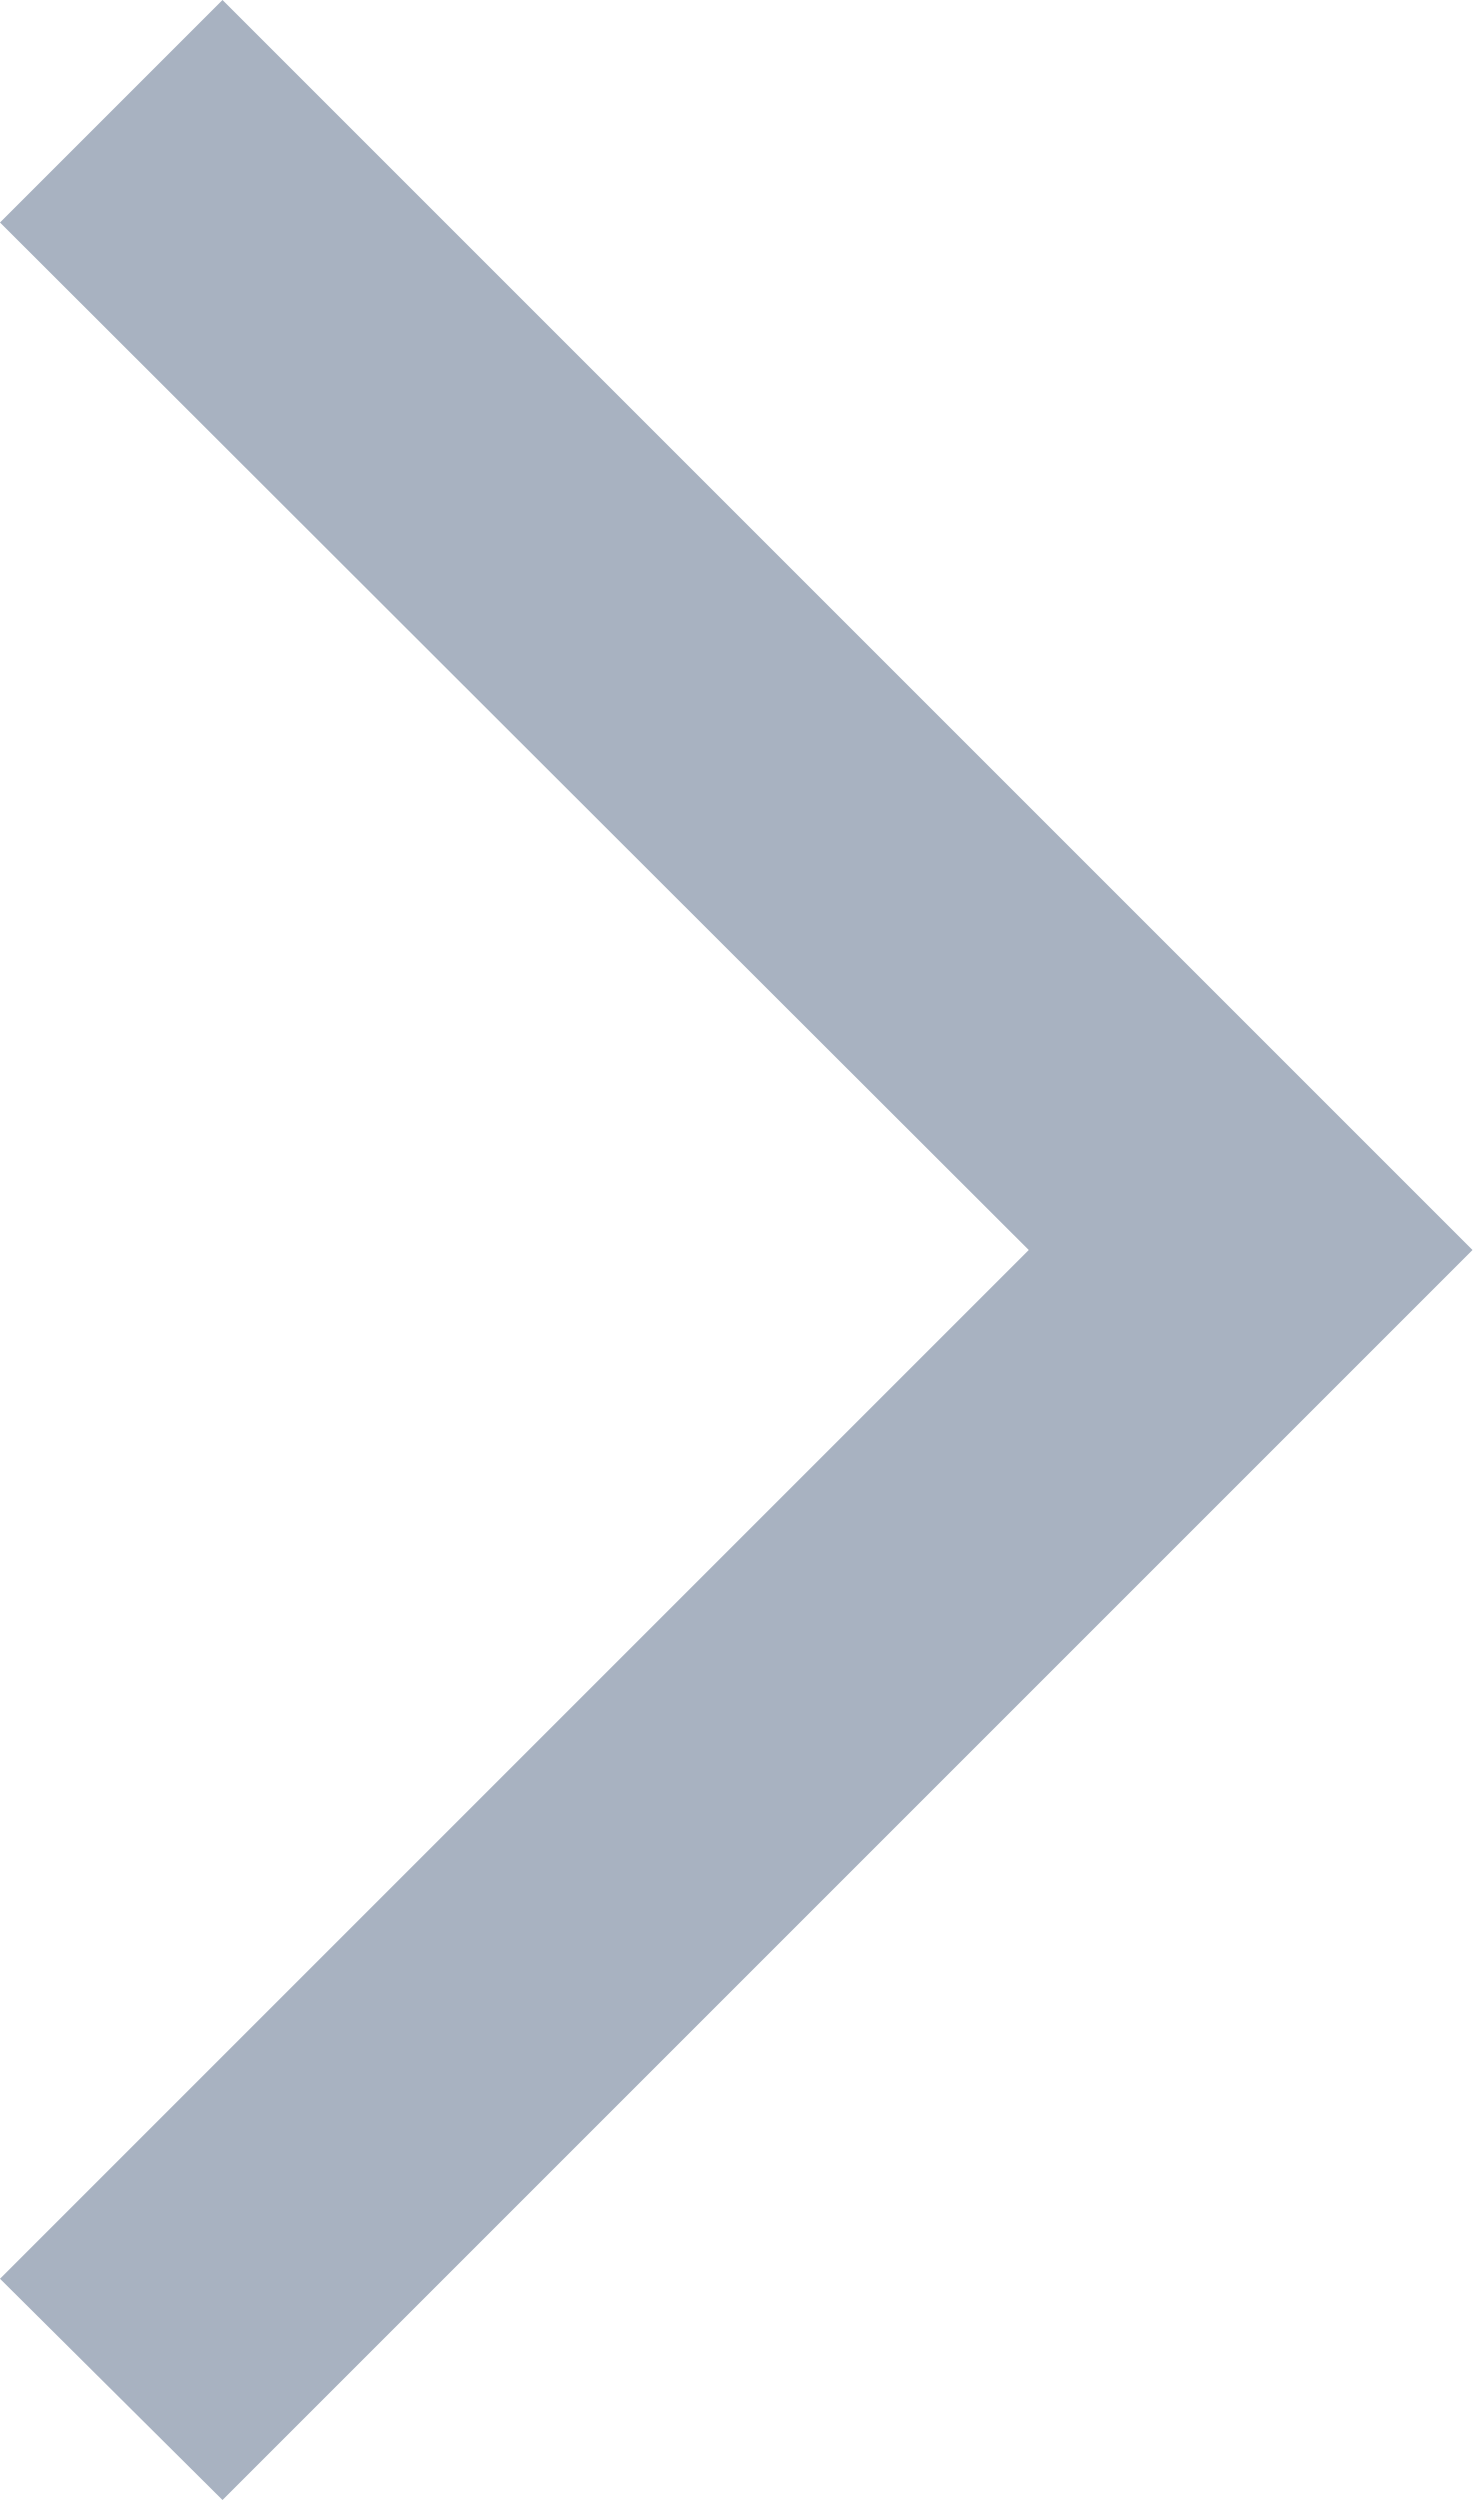
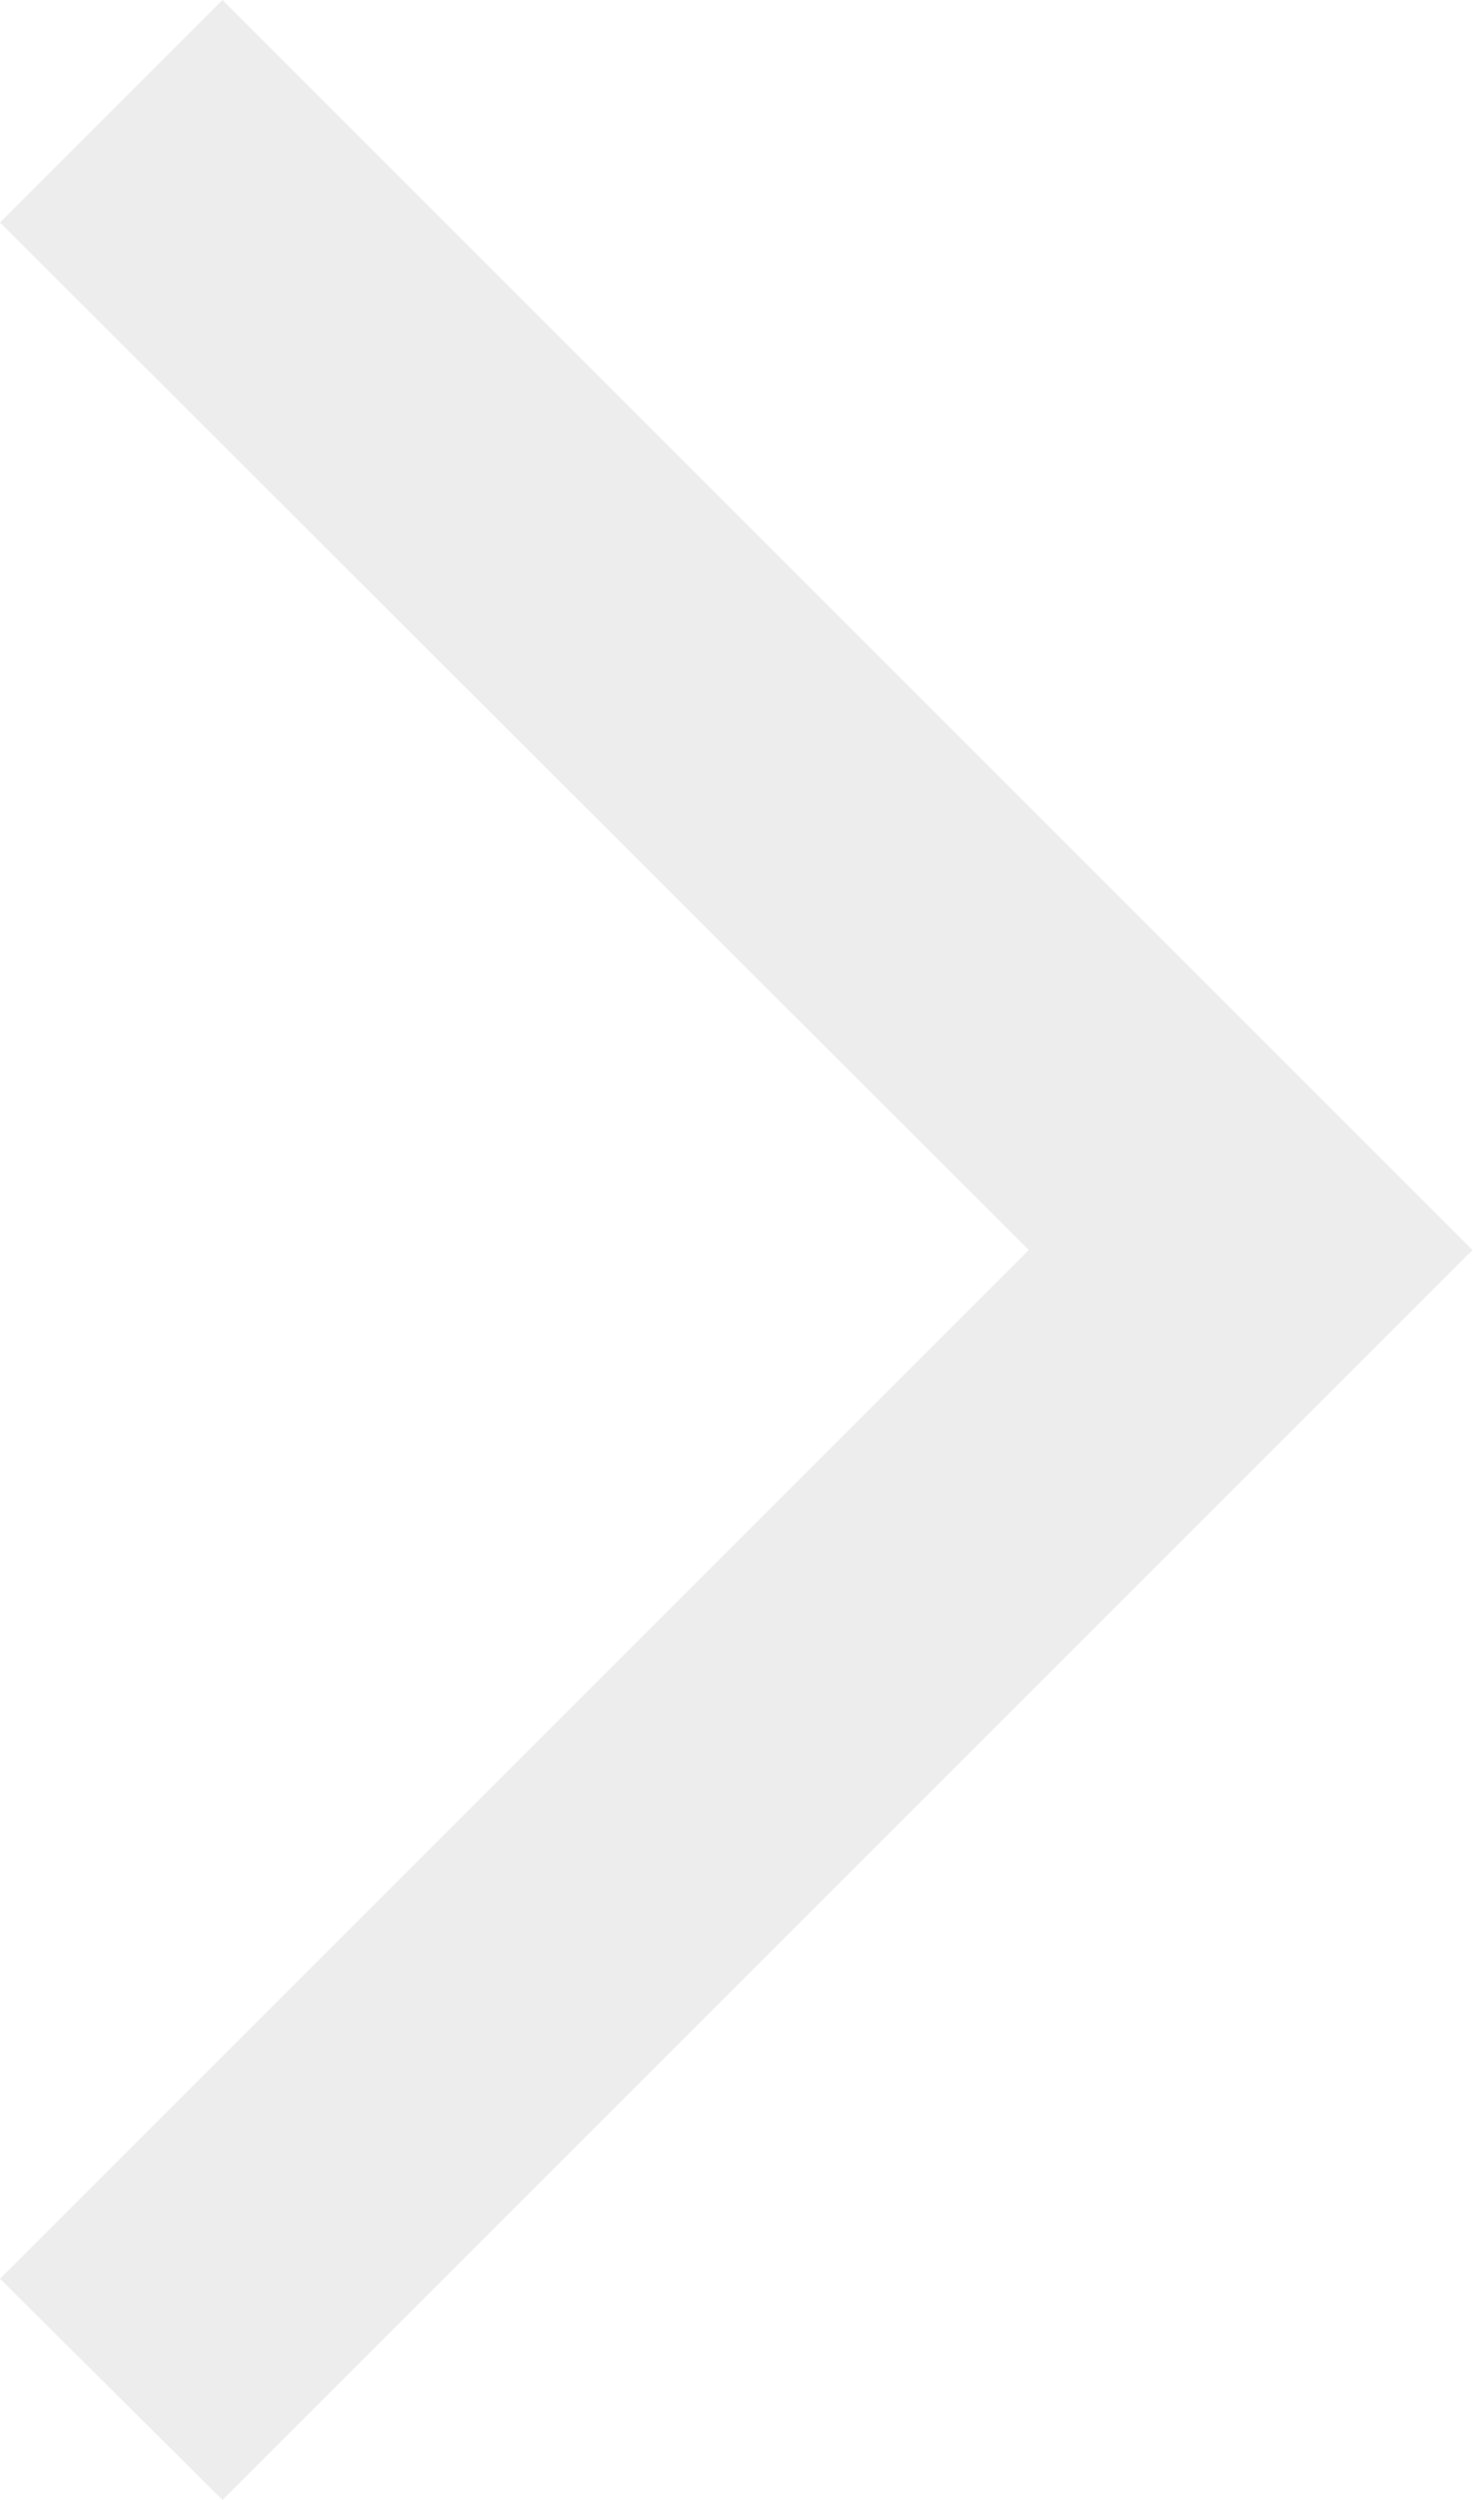
<svg xmlns="http://www.w3.org/2000/svg" id="Calque_1" data-name="Calque 1" viewBox="0 0 11.78 20">
  <defs>
-     <style>.cls-1{fill:#a8b2c1;}</style>
+     <style>.cls-1{fill:#ededed;}</style>
  </defs>
  <path class="cls-1" d="M1.78,20,0,18.23,8.23,10,0,1.78,1.78,0l10,10Z" />
</svg>
